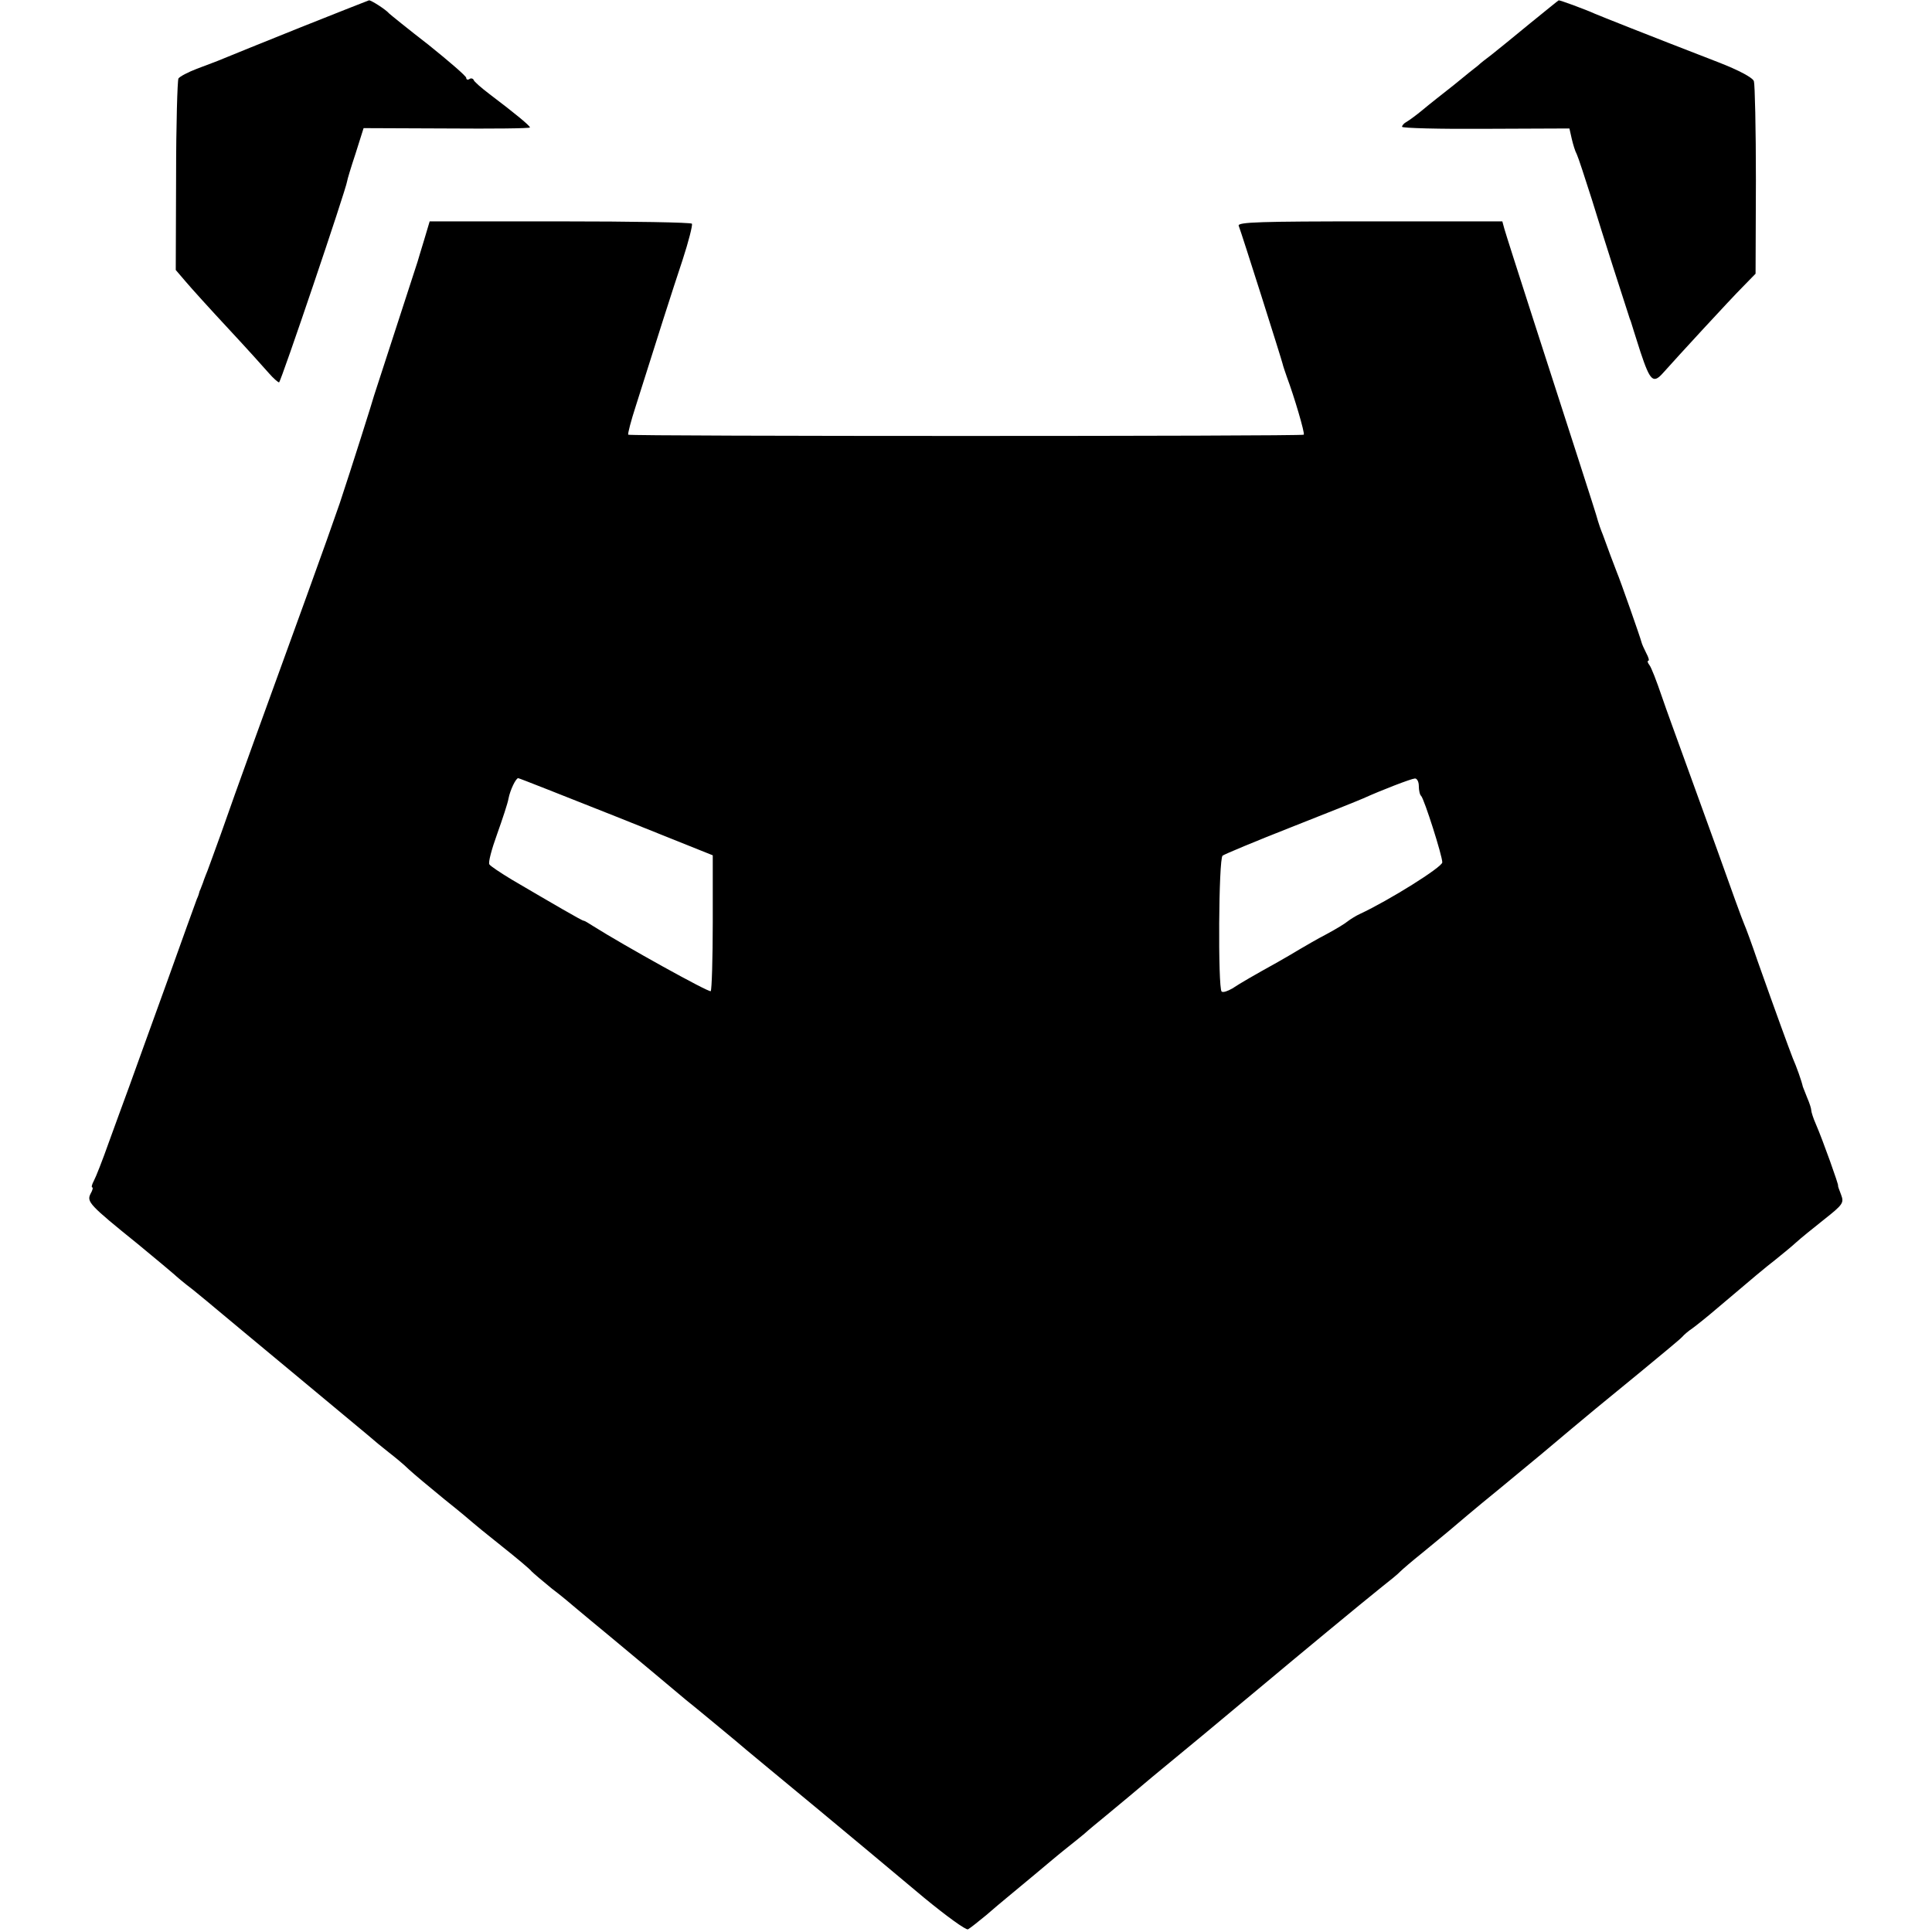
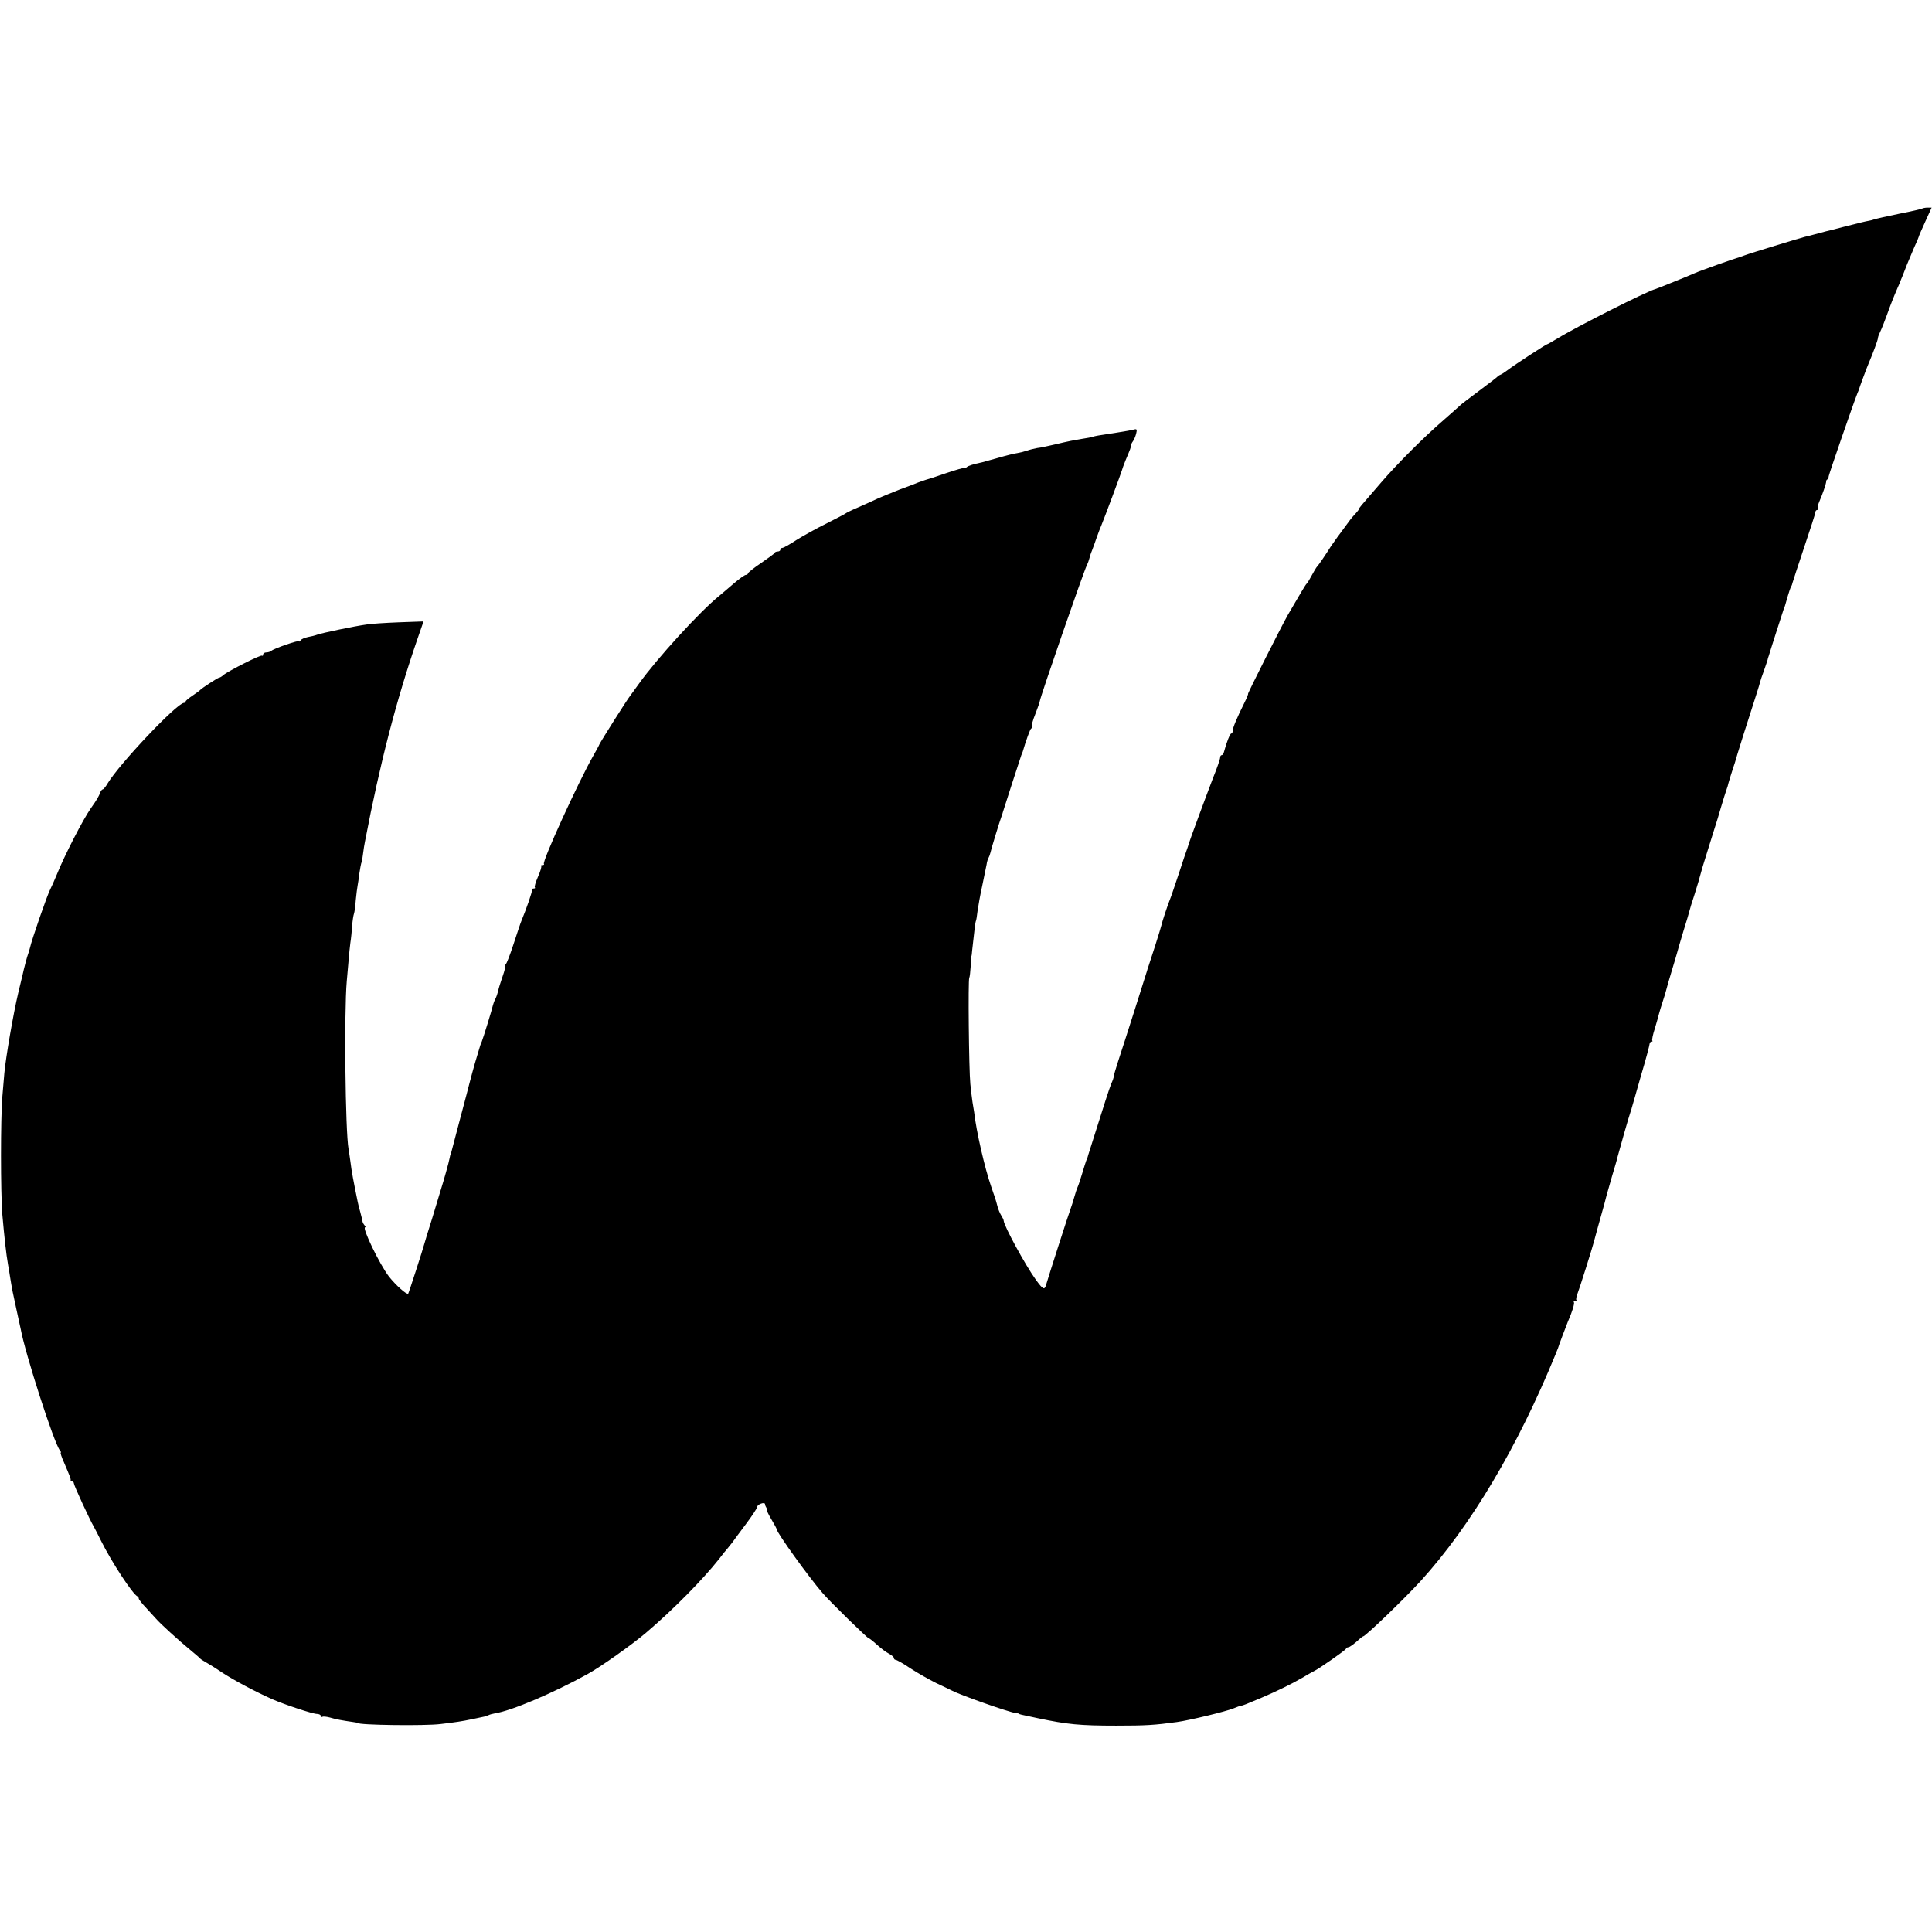
- <svg xmlns="http://www.w3.org/2000/svg" version="1.0" width="576pt" height="576pt" viewBox="0 0 576 576" preserveAspectRatio="xMidYMid meet">
-   <g transform="translate(0,576) scale(0.1,-0.1)" fill="#000000" stroke="none">
-     <path d="M895 5678 c-110 -44 -213 -86 -230 -93 -16 -7 -52 -20 -78 -30 -26 -10 -51 -23 -55 -29 -3 -6 -7 -137 -7 -291 l-1 -280 30 -35 c16 -19 73 -82 127 -140 54 -58 108 -118 121 -133 13 -15 27 -27 30 -27 5 0 200 576 203 600 0 3 11 40 25 82 l24 76 248 -1 c136 -1 248 0 248 3 0 5 -42 40 -120 99 -25 19 -47 38 -48 43 -2 4 -8 6 -13 2 -5 -3 -9 -1 -9 4 0 5 -51 49 -112 98 -62 48 -115 91 -118 94 -9 11 -54 40 -60 39 -3 -1 -95 -37 -205 -81z" />
-     <path d="M4560 5689 c-47 -39 -98 -80 -113 -92 -16 -12 -34 -26 -40 -32 -7 -5 -39 -31 -72 -58 -33 -26 -75 -59 -94 -75 -18 -15 -40 -31 -47 -35 -8 -4 -14 -11 -14 -15 0 -4 112 -7 250 -6 l249 1 7 -31 c4 -17 10 -37 15 -46 4 -8 24 -69 45 -135 33 -108 98 -310 109 -343 2 -7 5 -16 7 -20 1 -4 14 -45 29 -92 29 -87 38 -95 68 -61 40 45 200 219 236 255 l39 40 1 279 c0 153 -3 286 -6 295 -4 11 -46 33 -105 56 -220 85 -350 137 -369 145 -26 12 -105 41 -108 40 -1 0 -40 -32 -87 -70z" />
-     <path d="M1264 5043 c-10 -32 -18 -60 -19 -63 -1 -3 -30 -93 -65 -200 -35 -107 -64 -197 -65 -200 -1 -6 -69 -221 -102 -320 -14 -41 -58 -165 -98 -275 -117 -322 -215 -592 -256 -710 -22 -60 -42 -117 -46 -125 -3 -8 -7 -18 -8 -22 -2 -5 -4 -10 -5 -13 -1 -3 -3 -8 -5 -12 -1 -5 -4 -15 -8 -23 -3 -8 -44 -121 -90 -250 -47 -129 -97 -269 -112 -310 -15 -41 -43 -117 -61 -167 -18 -51 -38 -102 -44 -113 -6 -11 -8 -20 -5 -20 3 0 1 -9 -5 -19 -12 -24 -4 -33 141 -150 57 -47 106 -88 109 -91 3 -3 27 -24 55 -45 27 -22 61 -50 75 -62 14 -12 113 -94 220 -183 107 -89 209 -174 226 -188 17 -15 45 -38 63 -52 18 -14 45 -36 59 -50 15 -14 63 -54 107 -90 44 -35 82 -67 85 -70 3 -3 41 -34 85 -69 44 -35 85 -69 90 -76 6 -6 33 -29 60 -51 28 -21 61 -49 75 -61 14 -12 59 -49 100 -83 41 -34 95 -79 120 -100 56 -47 92 -77 105 -88 12 -9 129 -106 147 -121 14 -12 40 -34 103 -86 22 -18 87 -72 145 -120 58 -48 125 -104 149 -124 24 -20 98 -82 165 -138 68 -56 126 -98 132 -95 7 4 31 23 54 42 22 19 49 42 59 50 64 53 118 98 138 115 13 11 35 29 49 40 14 11 35 28 47 38 12 11 40 34 62 52 41 34 105 87 140 117 11 9 81 67 155 128 74 62 155 129 180 150 87 73 296 246 345 285 28 22 55 44 60 50 6 6 35 31 65 55 30 25 66 54 80 66 14 12 81 69 150 125 130 107 133 110 215 179 61 51 62 52 205 169 63 52 120 99 125 105 6 7 19 18 31 26 11 8 45 35 74 60 118 100 137 116 174 145 21 17 48 39 61 51 12 11 50 42 83 68 57 45 60 50 51 74 -6 15 -10 27 -9 27 3 0 -46 137 -66 183 -8 18 -14 37 -14 42 0 5 -5 21 -12 37 -6 15 -12 30 -13 33 -4 18 -19 60 -30 85 -12 31 -48 129 -105 290 -17 50 -35 99 -40 110 -5 11 -41 110 -80 220 -40 110 -87 241 -105 290 -18 50 -46 126 -61 170 -15 44 -31 86 -37 93 -5 6 -6 12 -3 12 4 0 1 10 -6 23 -6 12 -13 27 -14 32 -3 13 -63 184 -74 210 -4 11 -13 34 -19 50 -6 17 -16 44 -22 60 -7 17 -13 35 -15 42 -1 6 -27 87 -57 180 -72 223 -214 662 -222 691 l-6 22 -396 0 c-323 0 -394 -2 -390 -13 10 -26 129 -402 131 -412 1 -5 7 -23 13 -40 21 -56 54 -167 50 -171 -5 -5 -2009 -5 -2014 0 -2 2 8 41 23 87 63 200 108 341 139 434 18 55 30 103 28 108 -2 4 -179 7 -393 7 l-389 0 -17 -57z m574 -1718 l287 -115 0 -199 c0 -110 -3 -202 -6 -206 -5 -5 -262 138 -349 193 -14 9 -27 17 -30 17 -5 0 -94 52 -215 123 -33 20 -63 40 -66 45 -4 5 7 46 23 90 16 45 32 93 34 106 5 26 22 61 29 61 3 0 134 -52 293 -115z m2392 92 c0 -13 3 -27 7 -30 9 -9 63 -178 63 -198 0 -14 -158 -113 -246 -154 -11 -5 -27 -15 -35 -21 -8 -7 -36 -24 -64 -39 -27 -14 -63 -35 -80 -45 -16 -10 -46 -27 -65 -38 -72 -40 -112 -63 -136 -79 -14 -8 -28 -13 -32 -9 -11 12 -9 396 3 405 5 4 98 43 205 85 107 42 204 81 215 86 53 24 141 58 153 59 6 1 12 -9 12 -22z" />
+ <svg xmlns="http://www.w3.org/2000/svg" version="1.0" width="1072pt" height="1072pt" viewBox="0 0 1072 1072" preserveAspectRatio="xMidYMid meet">
+   <g transform="translate(0,1072) scale(0.1,-0.1)" fill="#000000" stroke="none">
+     <path d="M10666 9563 c-2 -2 -60 -16 -128 -29 -67 -14 -130 -28 -138 -31 -8 -3 -22 -7 -30 -8 -18 -3 -43 -9 -145 -35 -44 -12 -87 -22 -95 -24 -8 -2 -35 -9 -60 -16 -25 -7 -49 -13 -55 -14 -28 -7 -304 -91 -335 -103 -8 -3 -19 -7 -25 -9 -27 -7 -224 -77 -250 -89 -40 -18 -207 -85 -220 -89 -45 -11 -443 -212 -543 -274 -29 -17 -54 -32 -57 -32 -6 0 -184 -116 -219 -143 -16 -12 -34 -24 -40 -26 -6 -2 -13 -7 -16 -10 -3 -4 -50 -40 -105 -81 -55 -41 -102 -77 -105 -81 -3 -3 -43 -39 -90 -80 -110 -95 -256 -241 -349 -349 -118 -136 -121 -140 -121 -145 0 -3 -8 -13 -17 -23 -10 -10 -28 -31 -40 -48 -51 -68 -88 -120 -98 -135 -28 -45 -69 -105 -74 -109 -3 -3 -11 -14 -17 -25 -28 -51 -39 -70 -45 -75 -5 -4 -39 -62 -102 -170 -33 -57 -226 -440 -222 -440 2 0 -6 -21 -19 -47 -43 -86 -66 -142 -66 -157 0 -9 -3 -16 -8 -16 -7 0 -27 -51 -39 -97 -3 -13 -9 -23 -14 -23 -5 0 -9 -6 -9 -14 0 -8 -17 -58 -39 -112 -38 -99 -131 -350 -136 -369 -1 -5 -5 -17 -8 -25 -3 -8 -25 -71 -47 -140 -23 -69 -45 -134 -50 -145 -9 -21 -43 -123 -46 -140 -2 -12 -63 -203 -71 -225 -3 -8 -7 -19 -8 -25 -3 -11 -124 -393 -161 -504 -13 -40 -24 -78 -24 -83 0 -6 -6 -24 -14 -41 -11 -27 -37 -107 -122 -377 -4 -14 -9 -27 -9 -30 -1 -3 -4 -12 -8 -20 -3 -8 -13 -40 -22 -70 -9 -30 -20 -64 -25 -75 -5 -11 -14 -38 -20 -60 -6 -22 -15 -49 -19 -60 -8 -19 -122 -374 -136 -422 -9 -33 -17 -29 -56 24 -60 83 -179 302 -180 330 0 5 -6 17 -13 28 -7 11 -17 34 -21 50 -11 41 -11 42 -35 110 -36 103 -83 308 -95 415 -1 8 -5 33 -9 55 -3 22 -9 67 -12 100 -8 82 -13 578 -6 589 3 5 6 34 8 65 1 31 3 56 4 56 1 0 3 14 4 30 11 102 18 161 21 165 2 3 6 28 9 55 4 28 15 91 26 140 10 50 21 102 24 117 2 15 7 32 11 38 3 5 8 18 10 27 4 20 53 180 62 203 3 8 7 20 8 25 4 15 96 298 102 315 4 8 7 17 8 20 17 59 41 126 47 128 5 2 6 7 3 12 -2 4 6 35 20 69 13 34 24 65 24 69 3 25 240 711 262 757 6 12 11 27 13 35 2 8 8 29 15 45 6 17 19 50 27 75 9 25 20 54 25 65 16 38 110 290 114 305 2 8 11 33 20 55 25 59 33 79 31 86 0 3 4 12 10 20 6 8 14 27 18 42 6 24 4 28 -11 24 -10 -3 -52 -11 -93 -17 -117 -18 -119 -18 -138 -24 -9 -3 -33 -7 -52 -10 -50 -8 -85 -15 -152 -31 -32 -7 -61 -14 -63 -14 -3 -1 -6 -1 -7 -2 -2 0 -16 -3 -33 -5 -16 -3 -41 -9 -55 -14 -14 -5 -38 -11 -55 -14 -16 -2 -64 -14 -105 -26 -41 -11 -82 -23 -90 -25 -59 -13 -77 -19 -87 -28 -7 -5 -13 -7 -13 -4 0 3 -46 -10 -102 -29 -57 -20 -107 -36 -113 -37 -5 -2 -23 -8 -40 -14 -16 -7 -61 -24 -100 -38 -38 -15 -92 -37 -120 -49 -27 -13 -79 -36 -115 -52 -36 -15 -67 -31 -70 -34 -3 -3 -50 -27 -105 -55 -55 -27 -130 -69 -167 -92 -36 -24 -71 -43 -77 -43 -6 0 -11 -4 -11 -10 0 -5 -6 -10 -14 -10 -8 0 -16 -3 -18 -8 -1 -4 -36 -29 -75 -56 -40 -27 -73 -53 -73 -58 0 -4 -5 -8 -12 -8 -6 0 -37 -22 -67 -48 -31 -27 -67 -57 -80 -68 -108 -87 -346 -348 -446 -488 -22 -31 -45 -62 -50 -69 -13 -15 -159 -246 -169 -267 -3 -8 -19 -37 -35 -65 -81 -142 -285 -588 -273 -599 3 -3 -1 -6 -8 -6 -7 0 -11 -3 -7 -6 3 -3 -5 -30 -18 -59 -13 -30 -21 -56 -17 -59 3 -3 0 -6 -6 -6 -7 0 -11 -3 -10 -7 3 -8 -31 -105 -57 -168 -7 -16 -27 -77 -46 -135 -19 -58 -38 -108 -44 -112 -5 -4 -7 -8 -3 -8 4 0 -2 -26 -13 -57 -11 -32 -23 -69 -25 -82 -3 -13 -10 -33 -15 -43 -6 -11 -12 -27 -14 -36 -4 -20 -53 -180 -62 -202 -4 -8 -7 -17 -8 -20 -3 -11 -29 -95 -30 -100 -1 -3 -7 -25 -14 -50 -7 -25 -14 -52 -16 -60 -2 -8 -24 -94 -50 -190 -25 -96 -48 -182 -50 -190 -2 -8 -4 -15 -5 -15 -1 0 -3 -11 -6 -24 -3 -19 -31 -119 -50 -179 -6 -20 -7 -22 -46 -152 -22 -69 -41 -132 -43 -140 -7 -28 -87 -275 -90 -278 -8 -8 -69 47 -107 95 -52 68 -151 273 -132 273 4 0 2 6 -4 12 -6 7 -11 18 -11 23 -1 6 -6 28 -12 50 -6 22 -13 47 -14 55 -22 107 -35 175 -40 220 -4 30 -9 63 -11 74 -18 99 -25 760 -10 931 4 44 9 100 11 125 2 25 6 65 9 88 4 24 8 67 10 95 2 29 7 59 10 67 3 8 8 42 10 75 3 33 8 69 10 80 2 11 7 42 10 69 4 27 9 52 10 55 2 3 7 26 10 51 3 25 8 56 11 70 83 434 173 782 291 1124 l34 98 -138 -5 c-75 -3 -155 -8 -177 -12 -67 -9 -248 -47 -273 -56 -13 -5 -37 -11 -55 -14 -17 -4 -35 -11 -39 -18 -4 -7 -8 -9 -8 -5 0 8 -140 -40 -154 -53 -6 -5 -18 -9 -28 -9 -10 0 -18 -5 -18 -12 0 -6 -3 -9 -6 -6 -6 7 -189 -86 -215 -108 -8 -8 -19 -14 -23 -14 -7 0 -96 -58 -106 -69 -3 -4 -22 -17 -42 -31 -21 -14 -38 -28 -38 -32 0 -5 -4 -8 -9 -8 -39 0 -359 -339 -424 -447 -10 -18 -23 -33 -27 -33 -4 0 -10 -8 -14 -17 -6 -19 -18 -40 -52 -88 -44 -63 -145 -259 -189 -368 -14 -34 -30 -70 -35 -79 -16 -28 -105 -285 -114 -328 -2 -8 -6 -22 -9 -30 -6 -14 -25 -87 -32 -120 -2 -8 -13 -53 -24 -100 -27 -114 -69 -357 -77 -445 -2 -22 -7 -80 -11 -130 -10 -118 -10 -534 0 -655 11 -124 21 -218 32 -280 3 -14 7 -41 10 -60 12 -76 17 -98 36 -185 11 -49 22 -99 24 -110 24 -133 185 -634 217 -672 6 -7 8 -13 5 -13 -3 0 4 -24 17 -52 35 -82 39 -92 38 -101 -1 -4 2 -7 8 -7 5 0 10 -5 10 -11 0 -11 89 -204 110 -239 5 -8 23 -44 41 -80 58 -117 176 -297 202 -308 4 -2 7 -7 7 -12 0 -5 19 -29 43 -54 23 -25 47 -51 53 -58 23 -27 131 -125 184 -168 30 -25 57 -48 60 -52 3 -4 17 -13 30 -20 14 -8 57 -34 95 -60 68 -44 183 -105 275 -146 71 -31 225 -82 249 -82 11 0 21 -5 21 -11 0 -5 4 -8 9 -5 4 3 23 1 42 -4 32 -10 73 -17 129 -25 14 -2 25 -4 25 -5 0 -12 374 -17 460 -6 84 10 118 15 175 27 74 15 73 15 90 22 8 4 24 8 35 10 92 14 323 112 515 218 73 40 249 165 324 229 152 129 317 297 406 410 19 25 39 50 45 56 5 6 18 22 28 35 9 13 44 60 77 104 33 44 60 85 60 91 0 17 45 33 45 17 0 -5 4 -14 8 -20 5 -7 6 -13 3 -13 -3 0 8 -23 24 -50 17 -28 30 -53 30 -56 0 -18 180 -268 255 -354 42 -49 248 -250 255 -250 4 0 24 -16 46 -36 21 -19 51 -42 67 -50 15 -8 27 -19 27 -24 0 -6 5 -10 10 -10 6 0 43 -21 83 -48 40 -26 104 -62 142 -81 39 -18 78 -37 88 -42 45 -24 314 -119 352 -124 11 -1 20 -3 20 -4 0 -3 1 -3 105 -25 162 -34 230 -41 435 -41 161 0 212 3 335 20 68 9 274 59 315 76 17 7 35 14 40 14 12 2 28 8 115 45 89 38 166 76 225 110 28 17 57 33 65 37 28 13 175 116 178 124 2 5 8 9 13 9 8 0 35 20 64 47 8 7 16 13 18 13 13 0 233 212 322 310 277 306 535 739 746 1255 7 17 13 32 14 35 2 10 46 125 54 145 24 54 39 103 34 109 -4 3 0 6 7 6 7 0 11 3 7 6 -3 3 -1 18 5 33 11 27 86 265 92 291 2 8 11 40 19 70 37 131 49 176 52 190 2 8 16 56 30 105 15 50 29 97 30 105 7 28 66 235 72 250 3 8 7 20 8 26 2 5 24 84 50 175 27 90 48 170 48 177 0 6 5 12 10 12 6 0 8 3 5 6 -3 3 3 33 14 67 10 34 21 71 23 81 3 11 11 40 20 66 9 26 17 55 20 66 2 10 16 57 30 104 14 47 28 92 30 101 2 9 18 63 35 120 18 57 33 109 34 114 1 6 14 49 30 97 15 48 29 95 31 105 2 10 20 70 40 133 20 63 37 120 39 125 2 6 5 17 8 25 3 8 15 49 27 90 12 41 25 82 28 90 3 8 7 20 9 27 3 15 24 83 31 103 3 8 7 21 9 27 2 12 84 272 122 388 9 28 17 55 18 60 1 6 11 35 22 65 10 30 20 57 20 60 0 3 3 12 6 20 2 8 21 67 41 130 20 63 39 122 42 130 8 18 6 15 22 70 7 25 16 50 19 55 4 6 7 15 8 21 1 5 30 93 64 195 34 101 63 190 63 197 0 6 4 12 9 12 5 0 7 4 4 8 -2 4 1 21 8 37 20 46 38 99 39 113 0 6 3 12 7 12 3 0 6 8 7 18 2 13 136 402 160 462 4 8 7 17 8 20 2 9 45 125 54 145 23 54 51 129 51 139 0 6 6 22 13 36 7 14 23 54 36 90 23 64 36 97 61 155 8 17 14 32 15 35 1 3 5 14 10 25 4 11 17 42 27 69 11 27 29 70 40 95 12 25 23 51 24 56 1 6 18 44 37 86 l35 77 -23 0 c-13 0 -26 -3 -29 -5z" />
  </g>
</svg>
